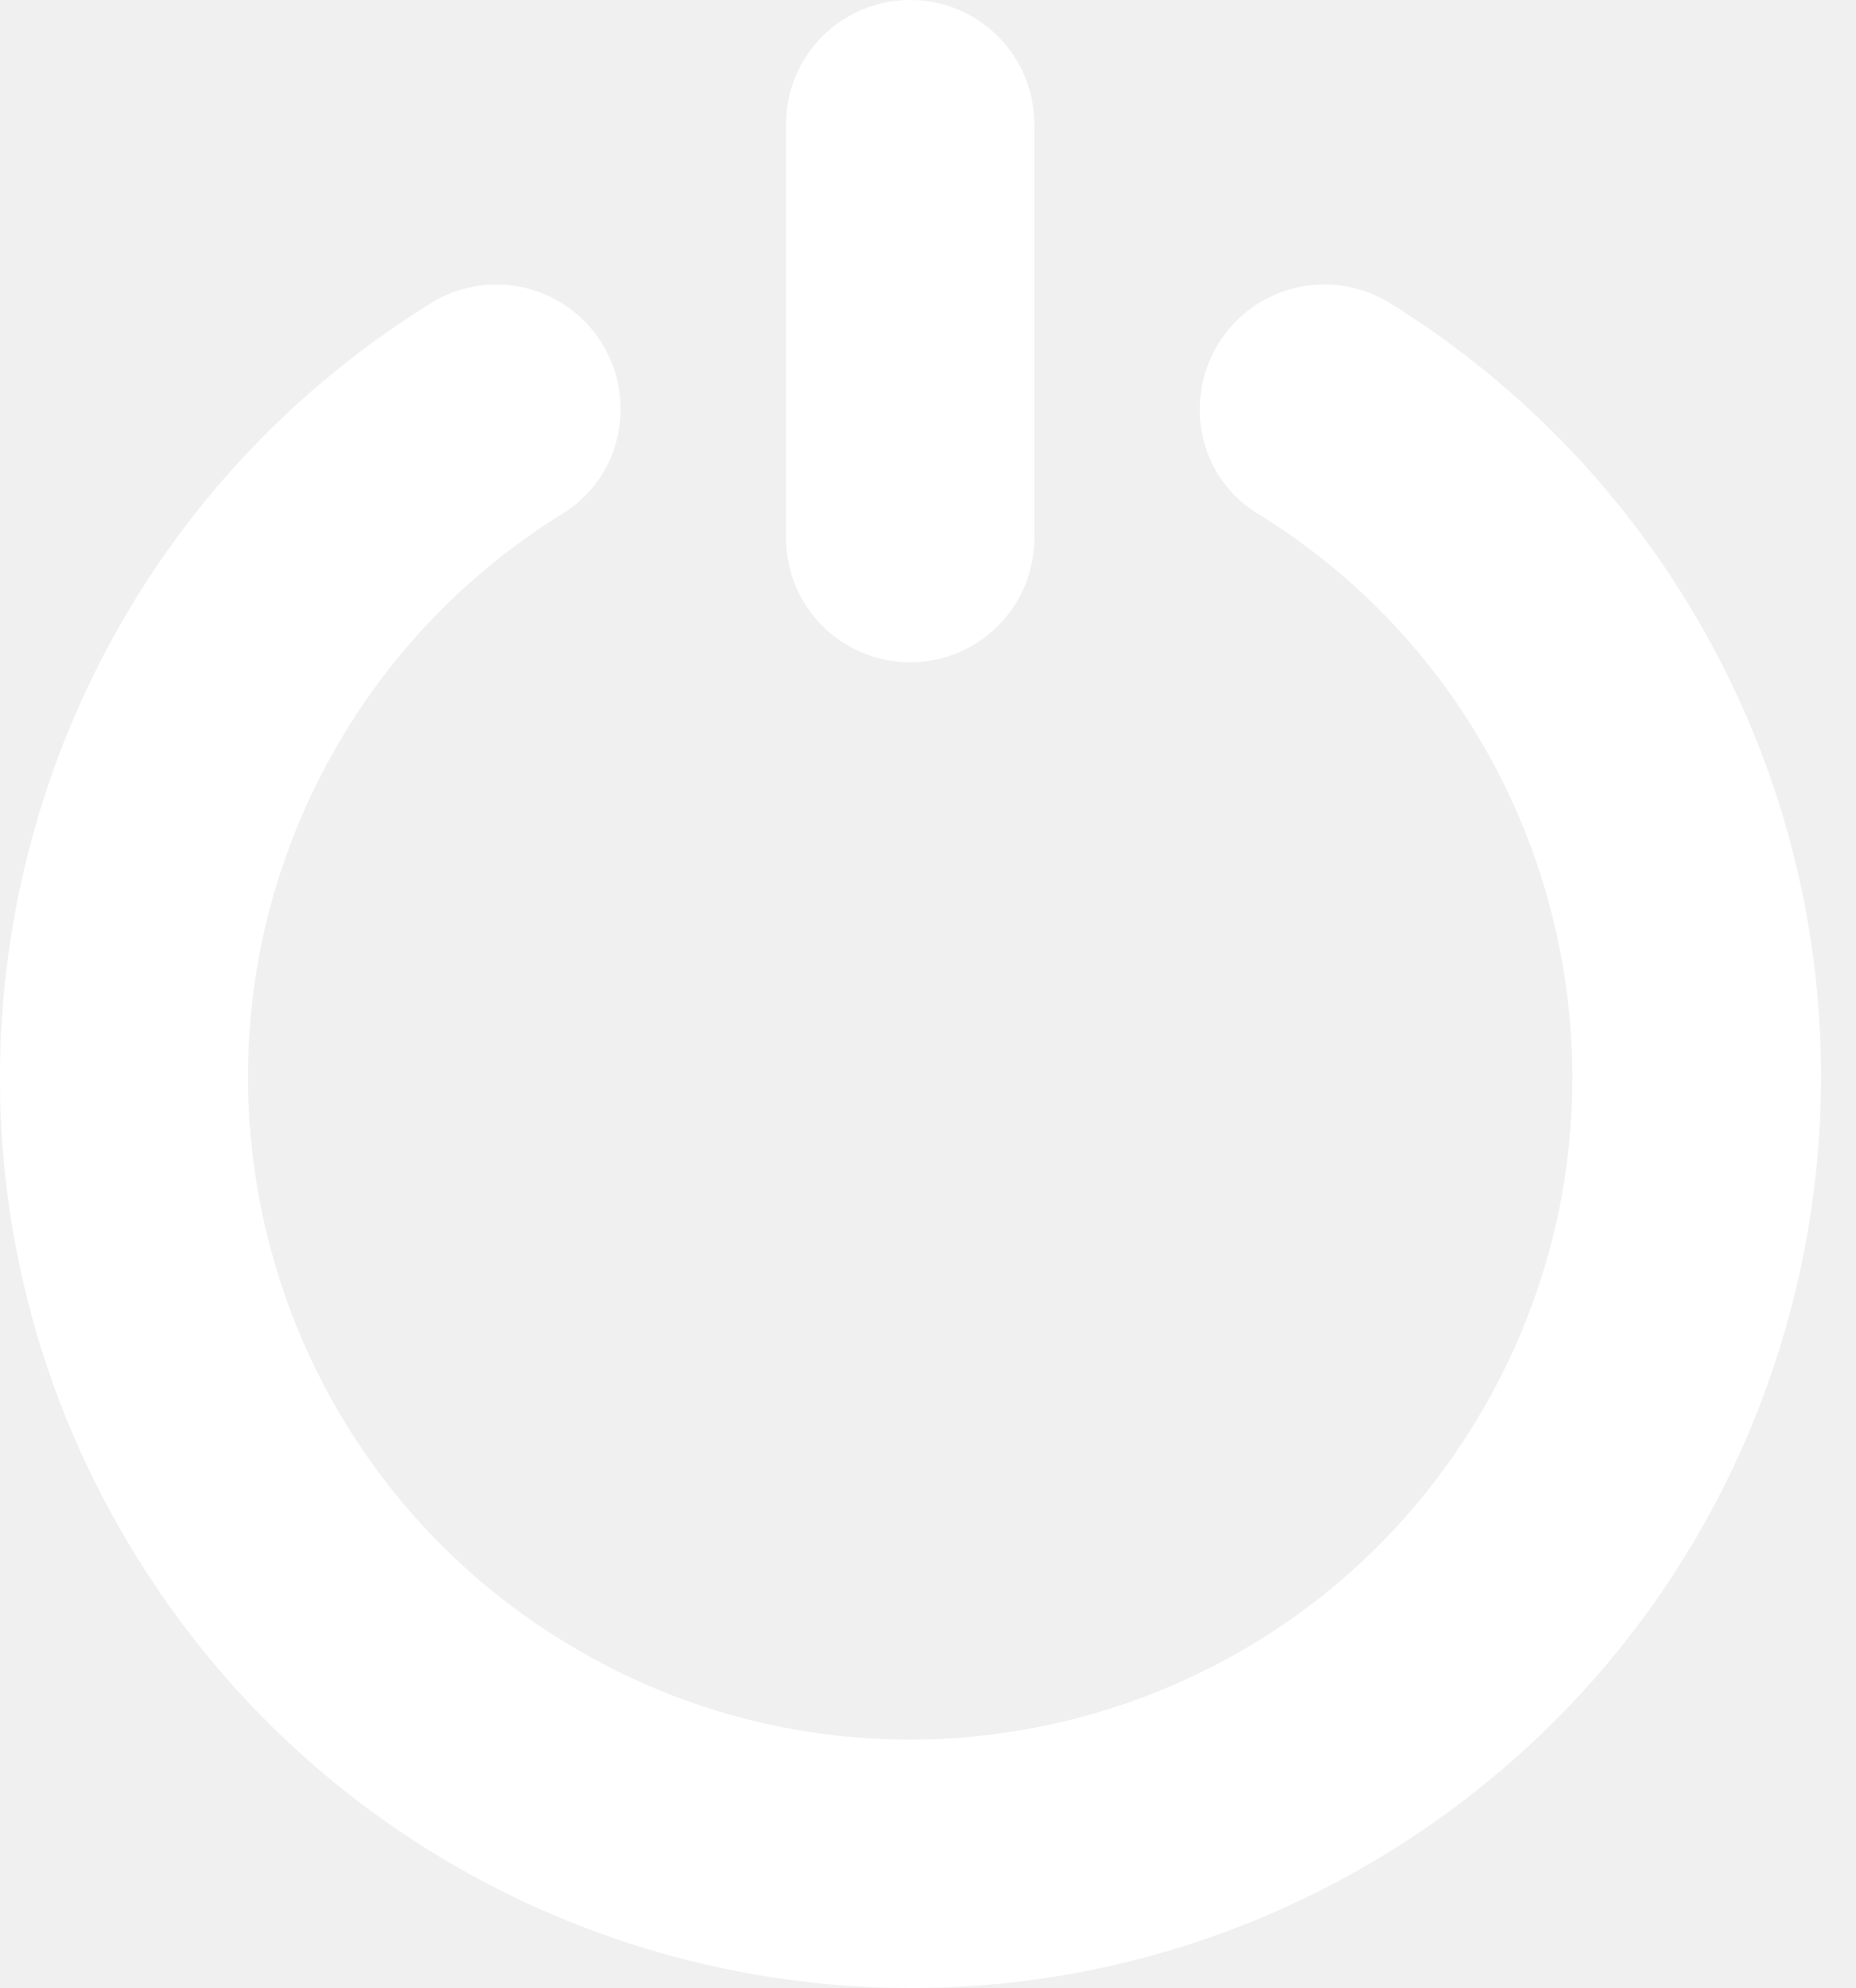
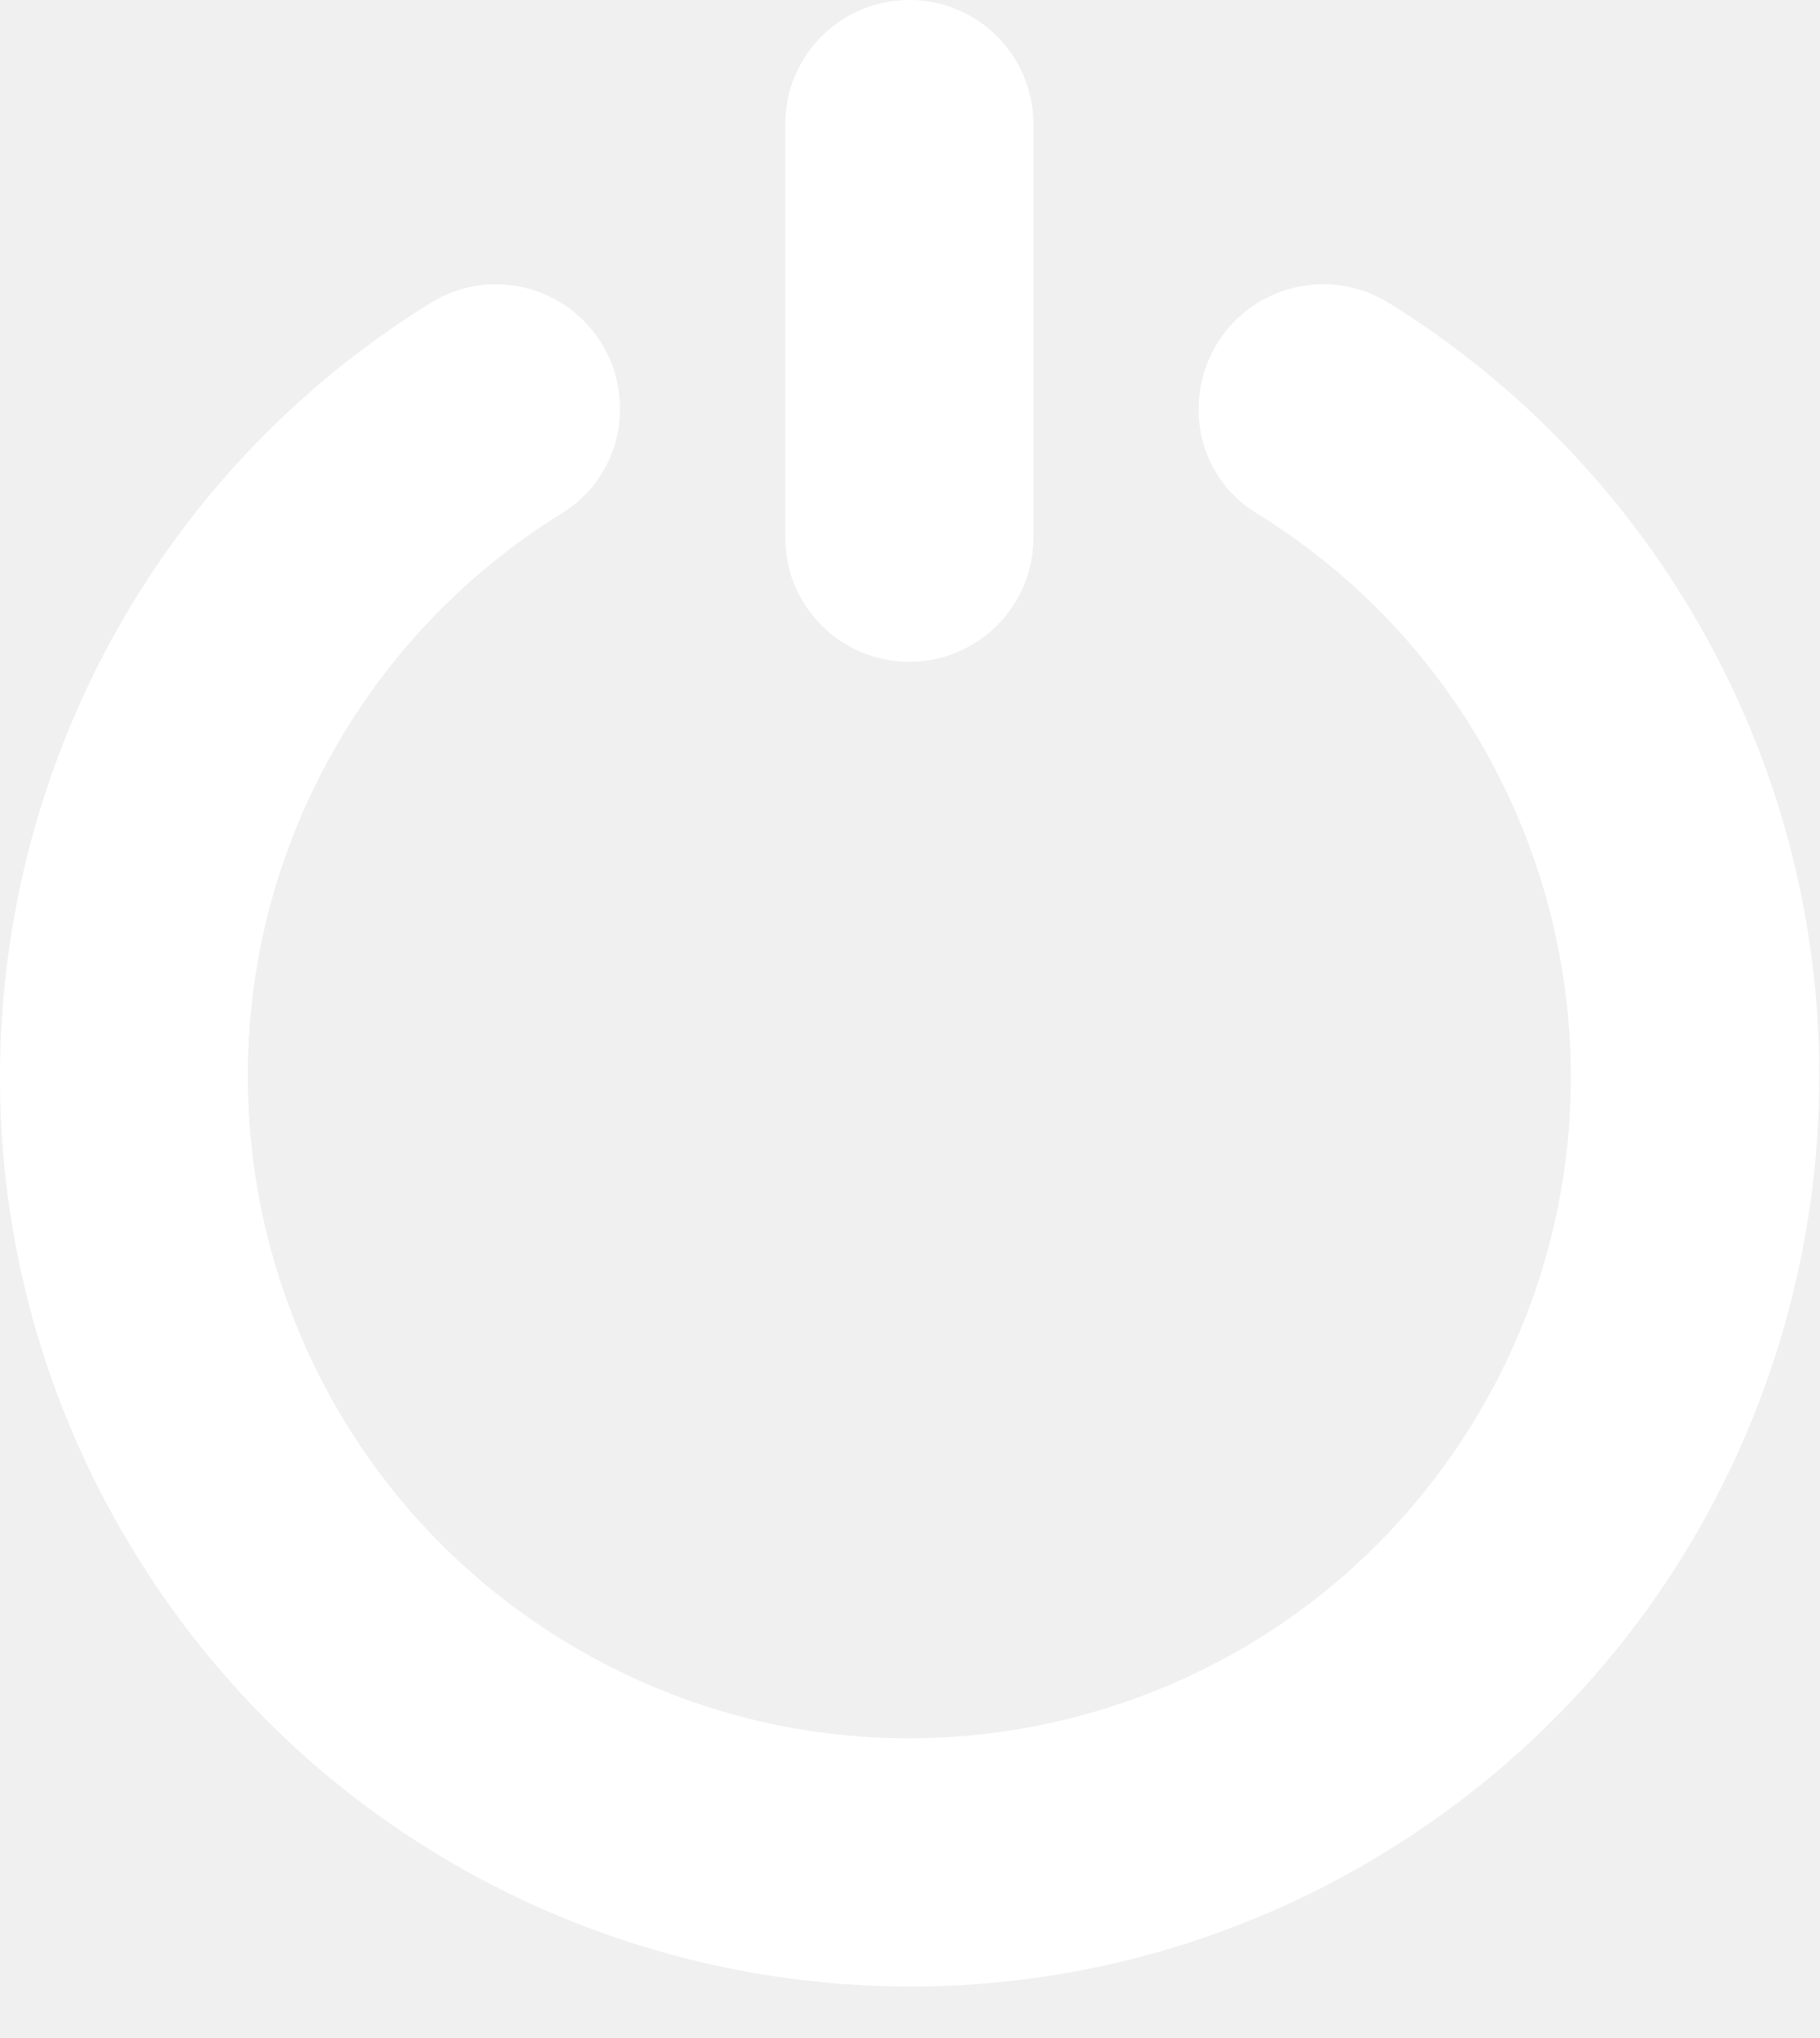
- <svg xmlns="http://www.w3.org/2000/svg" width="14px" height="15px" viewBox="0 0 14 15" version="1.1">
+ <svg xmlns="http://www.w3.org/2000/svg" width="25px" height="28px" viewBox="0 0 25 28" version="1.1">
  <g id="Browser-UI's" stroke="none" stroke-width="1" fill="none" fill-rule="evenodd">
    <g id="Browser-Dark-Theme---Sidebar---Settings" transform="translate(-365, -637)" fill="#FFFFFF" fill-rule="nonzero">
      <g id="reset" transform="translate(365, 637)">
-         <path d="M6.868,0 L6.868,0 C7.385,0 7.804,0.419 7.804,0.937 L7.804,4.06 C7.804,4.578 7.385,4.997 6.868,4.997 L6.868,4.997 C6.35,4.997 5.931,4.578 5.931,4.06 L5.931,0.937 C5.931,0.419 6.35,0 6.868,0 Z" id="Path" />
-         <path d="M9.053,3.086 L9.053,3.086 C9.049,3.4 9.207,3.695 9.472,3.864 C11.827,5.303 12.569,8.379 11.13,10.734 C9.692,13.089 6.617,13.831 4.263,12.392 C1.908,10.954 1.166,7.878 2.605,5.523 C3.016,4.85 3.58,4.284 4.252,3.871 C4.521,3.702 4.684,3.405 4.682,3.086 L4.682,3.086 C4.683,2.569 4.265,2.148 3.748,2.147 C3.57,2.146 3.396,2.196 3.246,2.291 C0.023,4.293 -0.967,8.53 1.035,11.753 C3.037,14.977 7.272,15.967 10.494,13.965 C13.717,11.962 14.707,7.726 12.705,4.503 C12.148,3.605 11.391,2.849 10.494,2.291 C10.055,2.014 9.475,2.146 9.198,2.585 C9.103,2.735 9.053,2.908 9.053,3.086 Z" id="Path" />
+         <path d="M12.495,0 L12.495,0 C13.437,0 14.2,0.763 14.2,1.705 L14.2,7.388 C14.2,8.329 13.437,9.092 12.495,9.092 L12.495,9.092 C11.554,9.092 10.791,8.329 10.791,7.388 L10.791,1.705 C10.791,0.763 11.554,0 12.495,0 Z" id="Path" />
+         <path d="M16.472,5.615 L16.472,5.615 C16.464,6.187 16.752,6.723 17.235,7.031 C21.518,9.649 22.869,15.245 20.252,19.53 C17.634,23.815 12.04,25.166 7.756,22.548 C3.472,19.93 2.122,14.334 4.739,10.049 C5.487,8.824 6.514,7.794 7.736,7.043 C8.226,6.735 8.523,6.195 8.519,5.616 L8.519,5.616 C8.521,4.674 7.76,3.909 6.819,3.906 C6.496,3.905 6.179,3.996 5.906,4.169 C0.042,7.812 -1.759,15.52 1.883,21.385 C5.525,27.251 13.231,29.052 19.095,25.409 C24.958,21.766 26.759,14.058 23.117,8.192 C22.103,6.56 20.727,5.183 19.095,4.169 C18.296,3.665 17.24,3.904 16.736,4.703 C16.564,4.976 16.472,5.292 16.472,5.615 Z" id="Path" />
      </g>
    </g>
  </g>
</svg>
